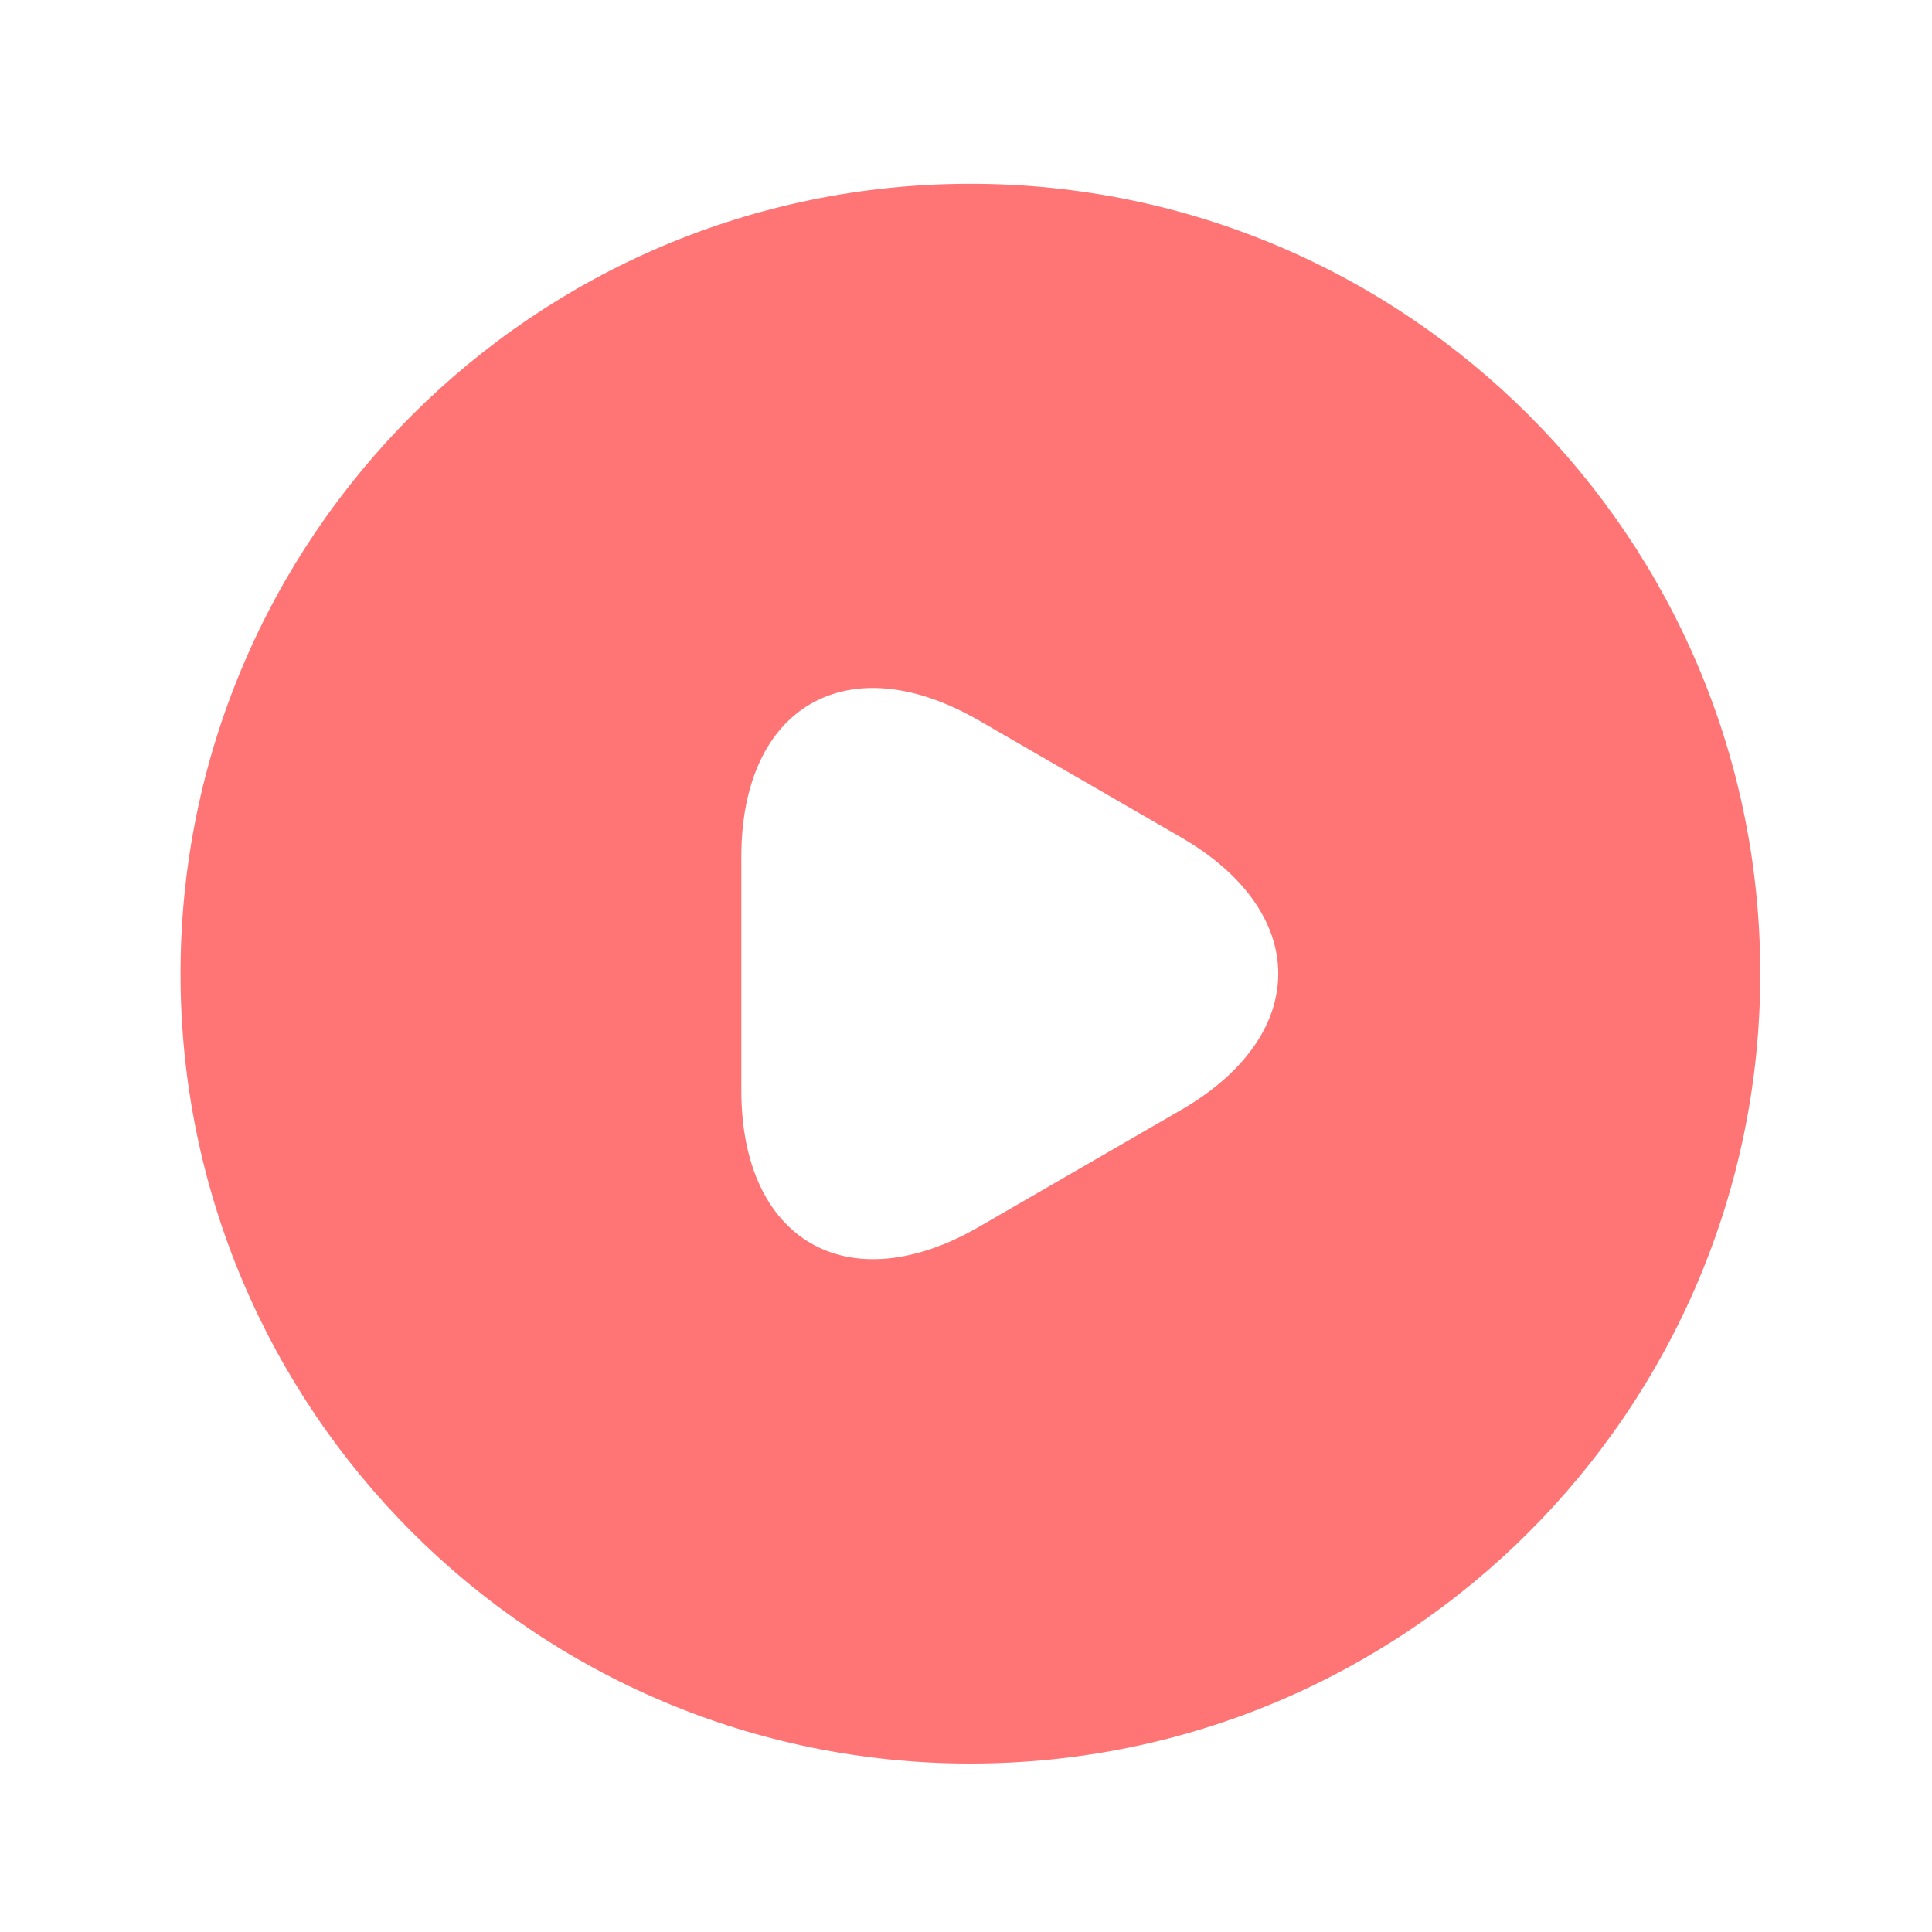
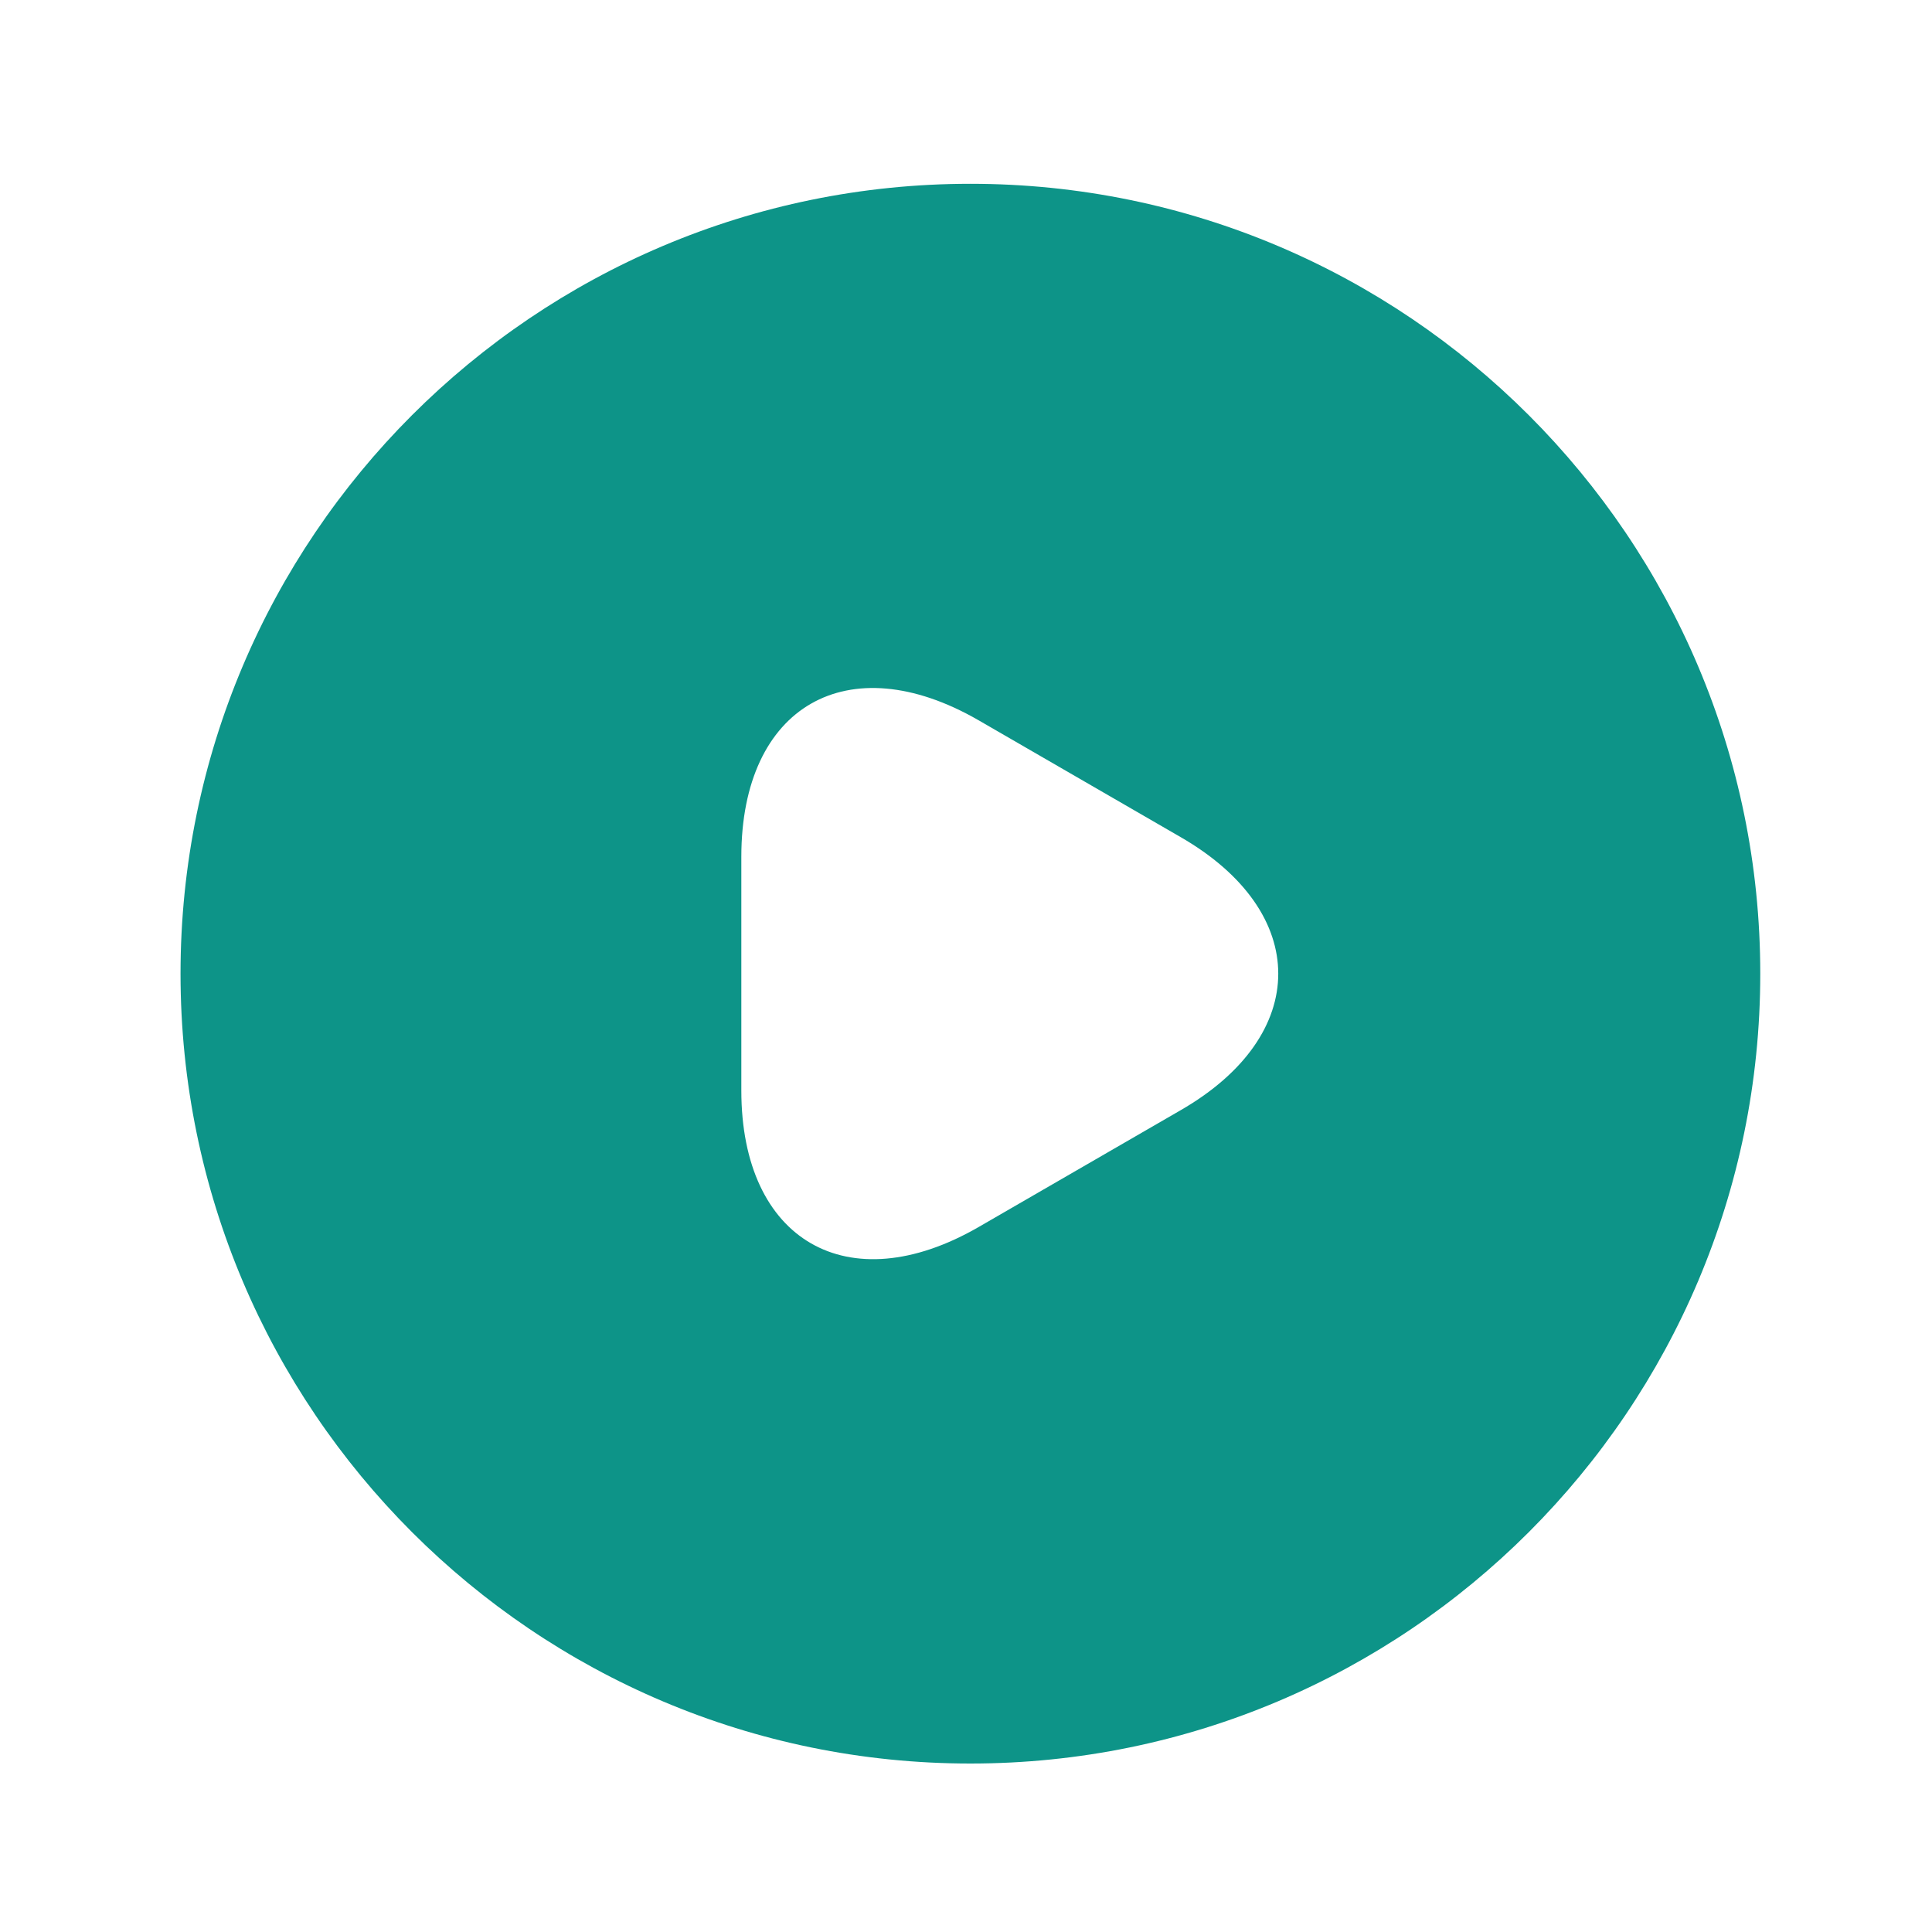
<svg xmlns="http://www.w3.org/2000/svg" width="45" height="45" viewBox="0 0 45 45" fill="none">
-   <path d="M22.602 4.281C12.447 4.281 4.205 12.523 4.205 22.679C4.205 32.834 12.447 41.076 22.602 41.076C32.758 41.076 41 32.834 41 22.679C41 12.523 32.758 4.281 22.602 4.281ZM27.496 25.861L22.787 28.584C19.751 30.332 17.267 28.897 17.267 25.401V19.956C17.267 16.442 19.751 15.025 22.787 16.773L27.496 19.496C30.532 21.244 30.532 24.114 27.496 25.861Z" fill="#FF7474" />
+   <path d="M22.602 4.281C12.447 4.281 4.205 12.523 4.205 22.679C4.205 32.834 12.447 41.076 22.602 41.076C32.758 41.076 41 32.834 41 22.679C41 12.523 32.758 4.281 22.602 4.281ZM27.496 25.861L22.787 28.584C19.751 30.332 17.267 28.897 17.267 25.401V19.956C17.267 16.442 19.751 15.025 22.787 16.773L27.496 19.496C30.532 21.244 30.532 24.114 27.496 25.861Z" fill="#0D9488" />
</svg>
